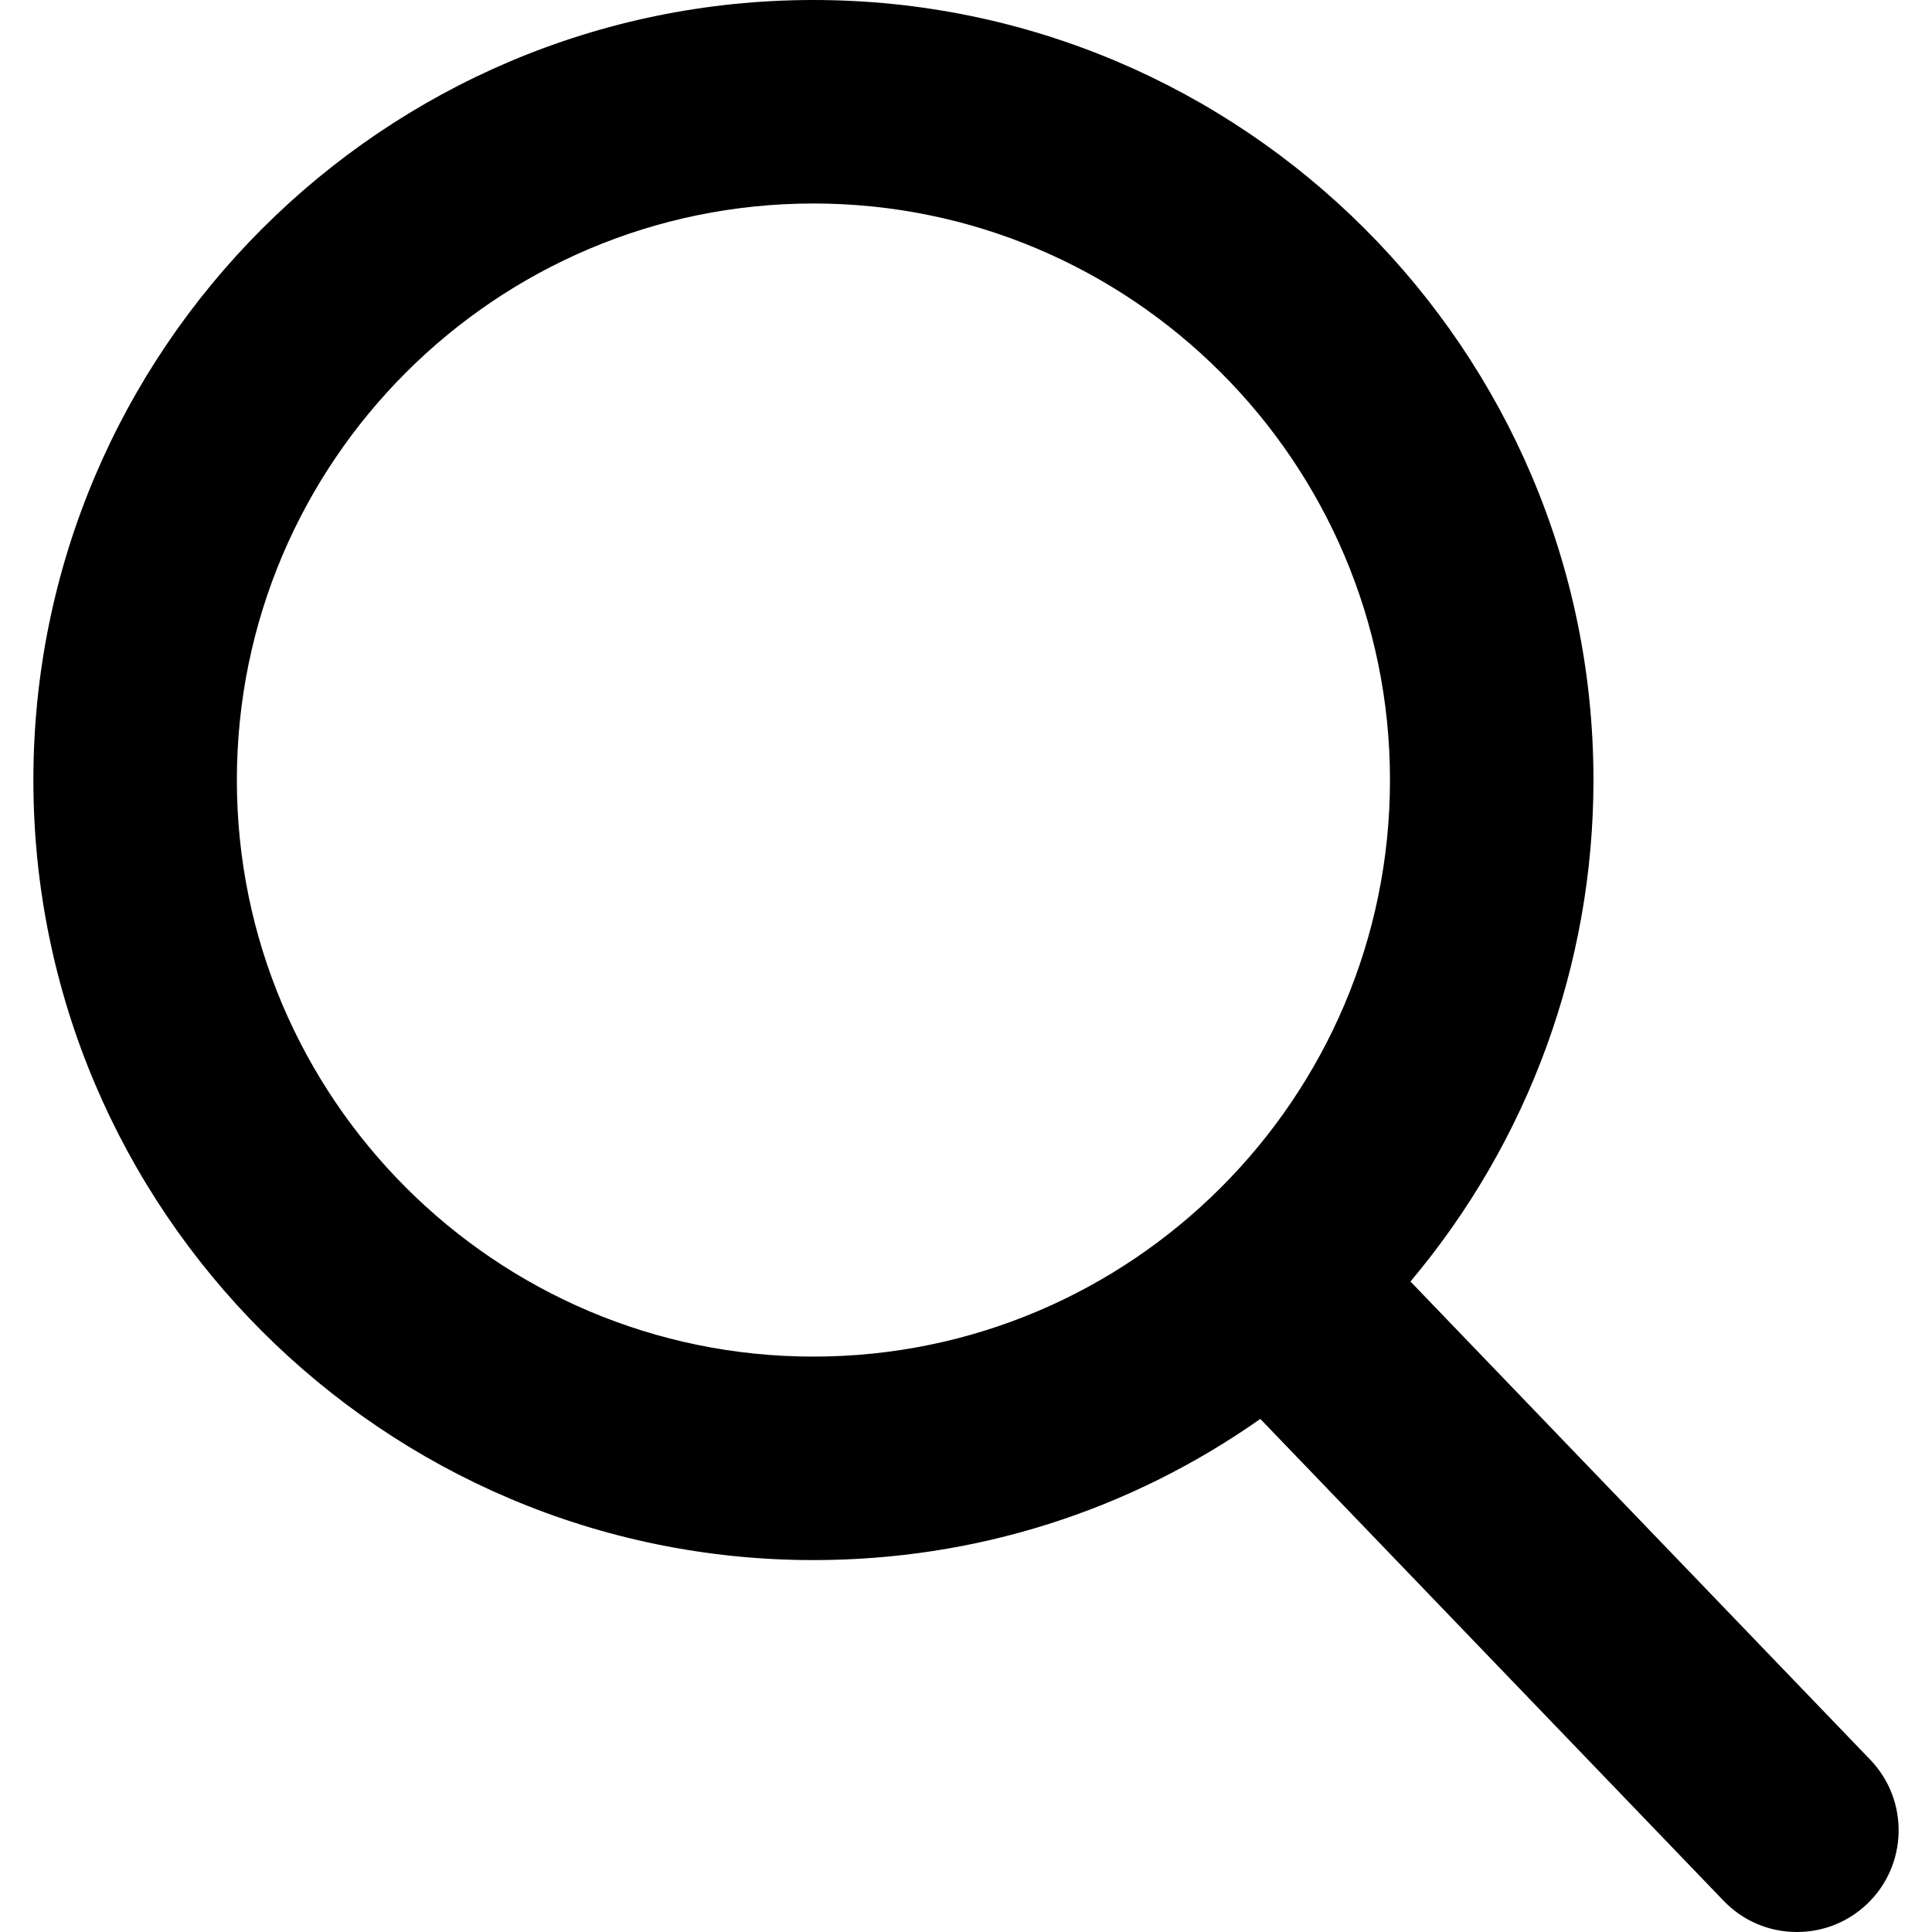
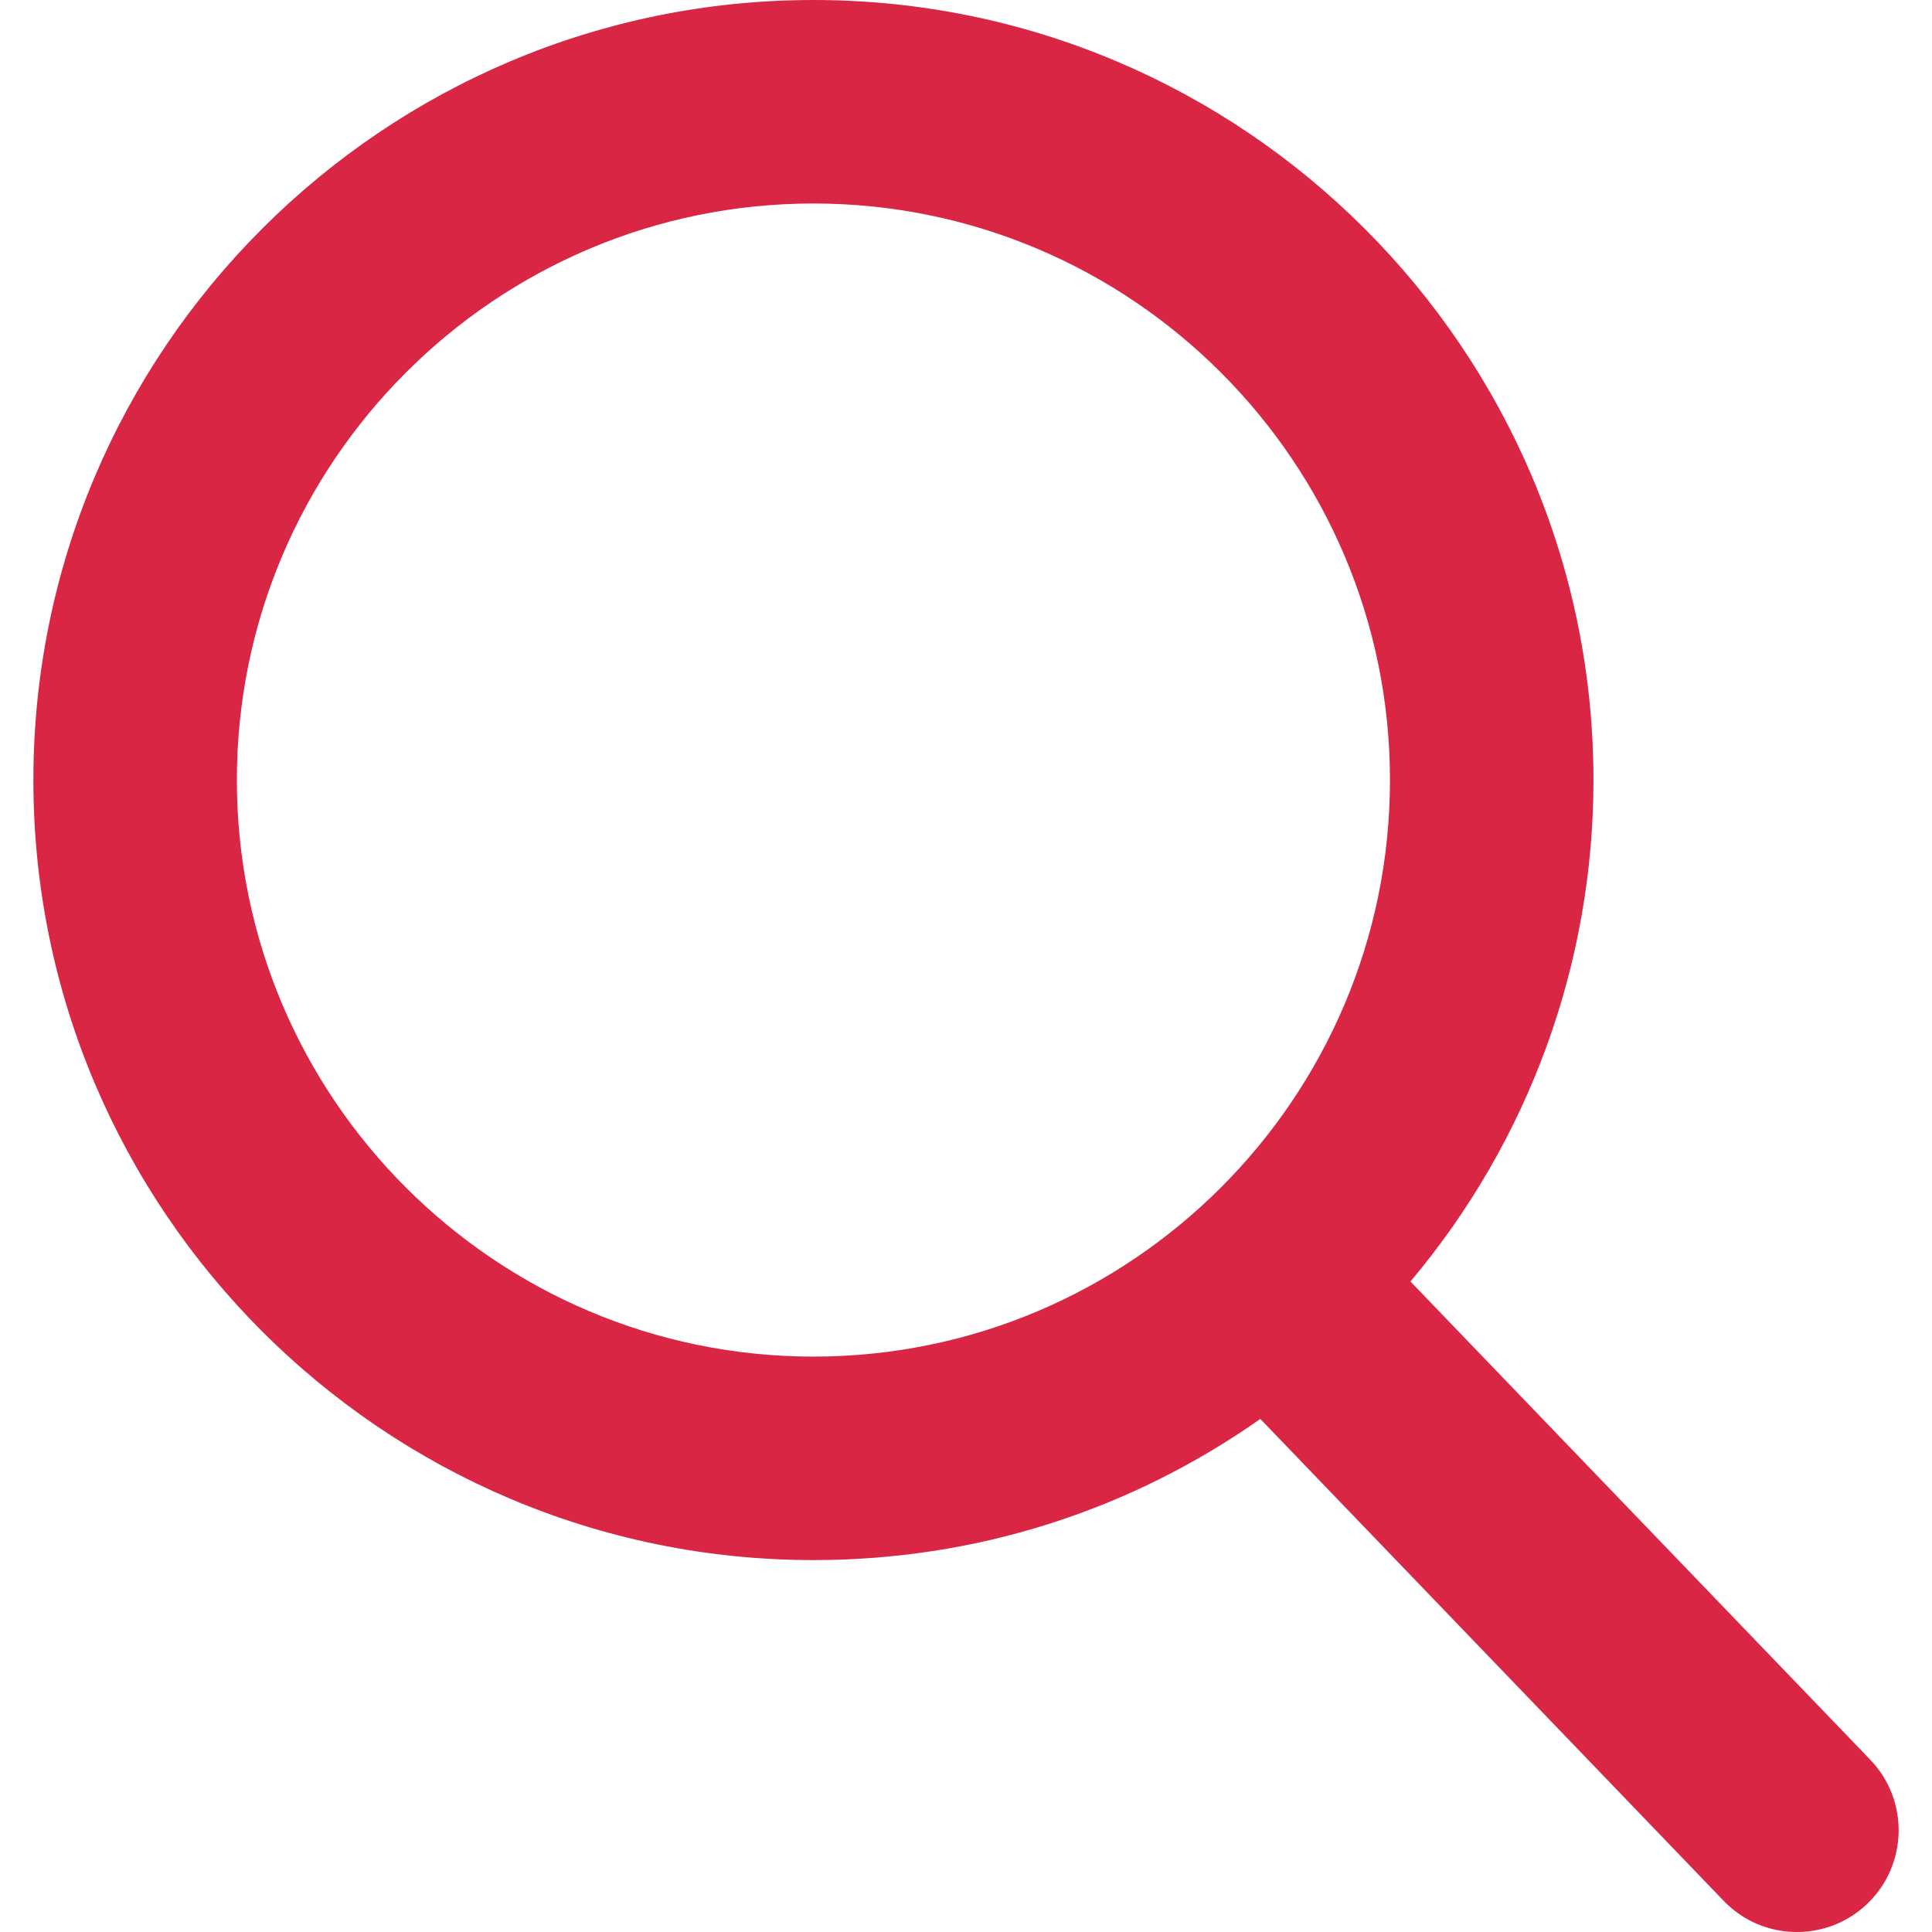
<svg xmlns="http://www.w3.org/2000/svg" version="1.1" id="Capa_1" x="0px" y="0px" viewBox="0 0 56.966 56.966" style="enable-background:new 0 0 56.966 56.966;" xml:space="preserve">
-   <path d="M55.146,51.887L41.588,37.786c3.486-4.144,5.396-9.358,5.396-14.786c0-12.682-10.318-23-23-23s-23,10.318-23,23  s10.318,23,23,23c4.761,0,9.298-1.436,13.177-4.162l13.661,14.208c0.571,0.593,1.339,0.92,2.162,0.92  c0.779,0,1.518-0.297,2.079-0.837C56.255,54.982,56.293,53.08,55.146,51.887z M23.984,6c9.374,0,17,7.626,17,17s-7.626,17-17,17  s-17-7.626-17-17S14.61,6,23.984,6z" />
+   <path fill="hsla(350,70%,50%,1)" d="M55.146,51.887L41.588,37.786c3.486-4.144,5.396-9.358,5.396-14.786c0-12.682-10.318-23-23-23s-23,10.318-23,23  s10.318,23,23,23c4.761,0,9.298-1.436,13.177-4.162l13.661,14.208c0.571,0.593,1.339,0.92,2.162,0.92  c0.779,0,1.518-0.297,2.079-0.837C56.255,54.982,56.293,53.08,55.146,51.887z M23.984,6c9.374,0,17,7.626,17,17s-7.626,17-17,17  s-17-7.626-17-17S14.61,6,23.984,6z" />
  <g>
</g>
  <g>
</g>
  <g>
</g>
  <g>
</g>
  <g>
</g>
  <g>
</g>
  <g>
</g>
  <g>
</g>
  <g>
</g>
  <g>
</g>
  <g>
</g>
  <g>
</g>
  <g>
</g>
  <g>
</g>
  <g>
</g>
</svg>
